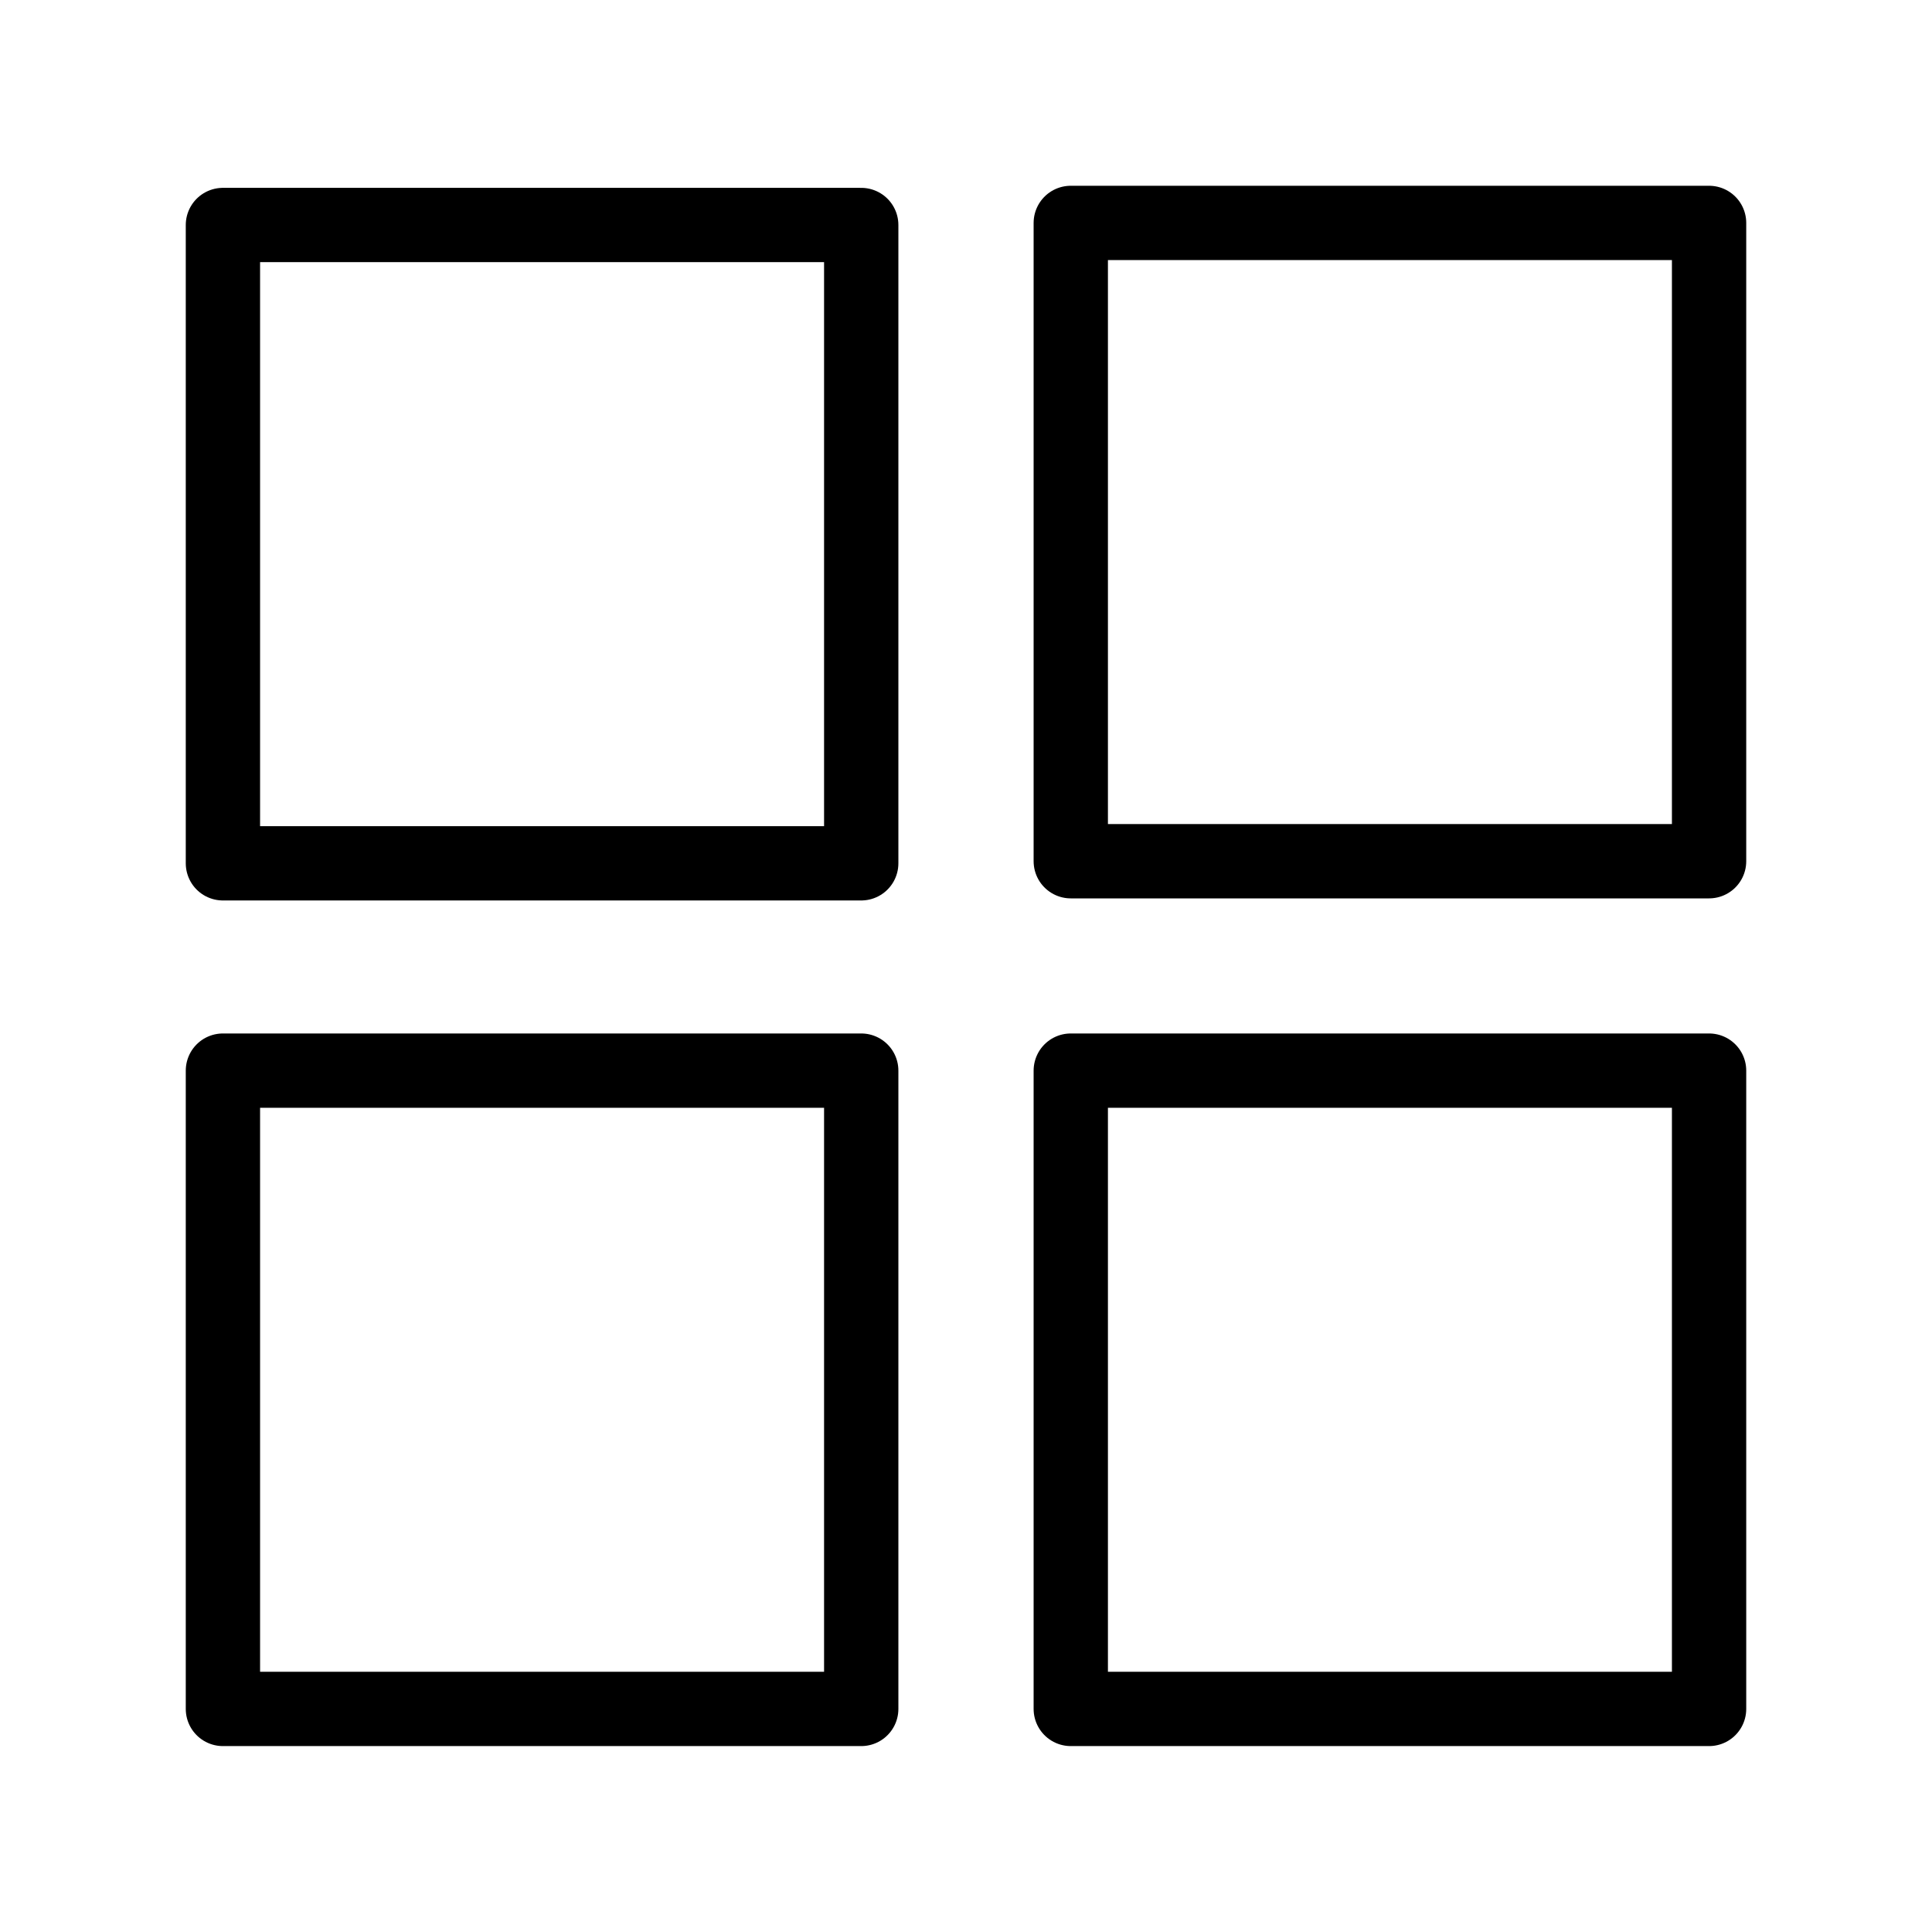
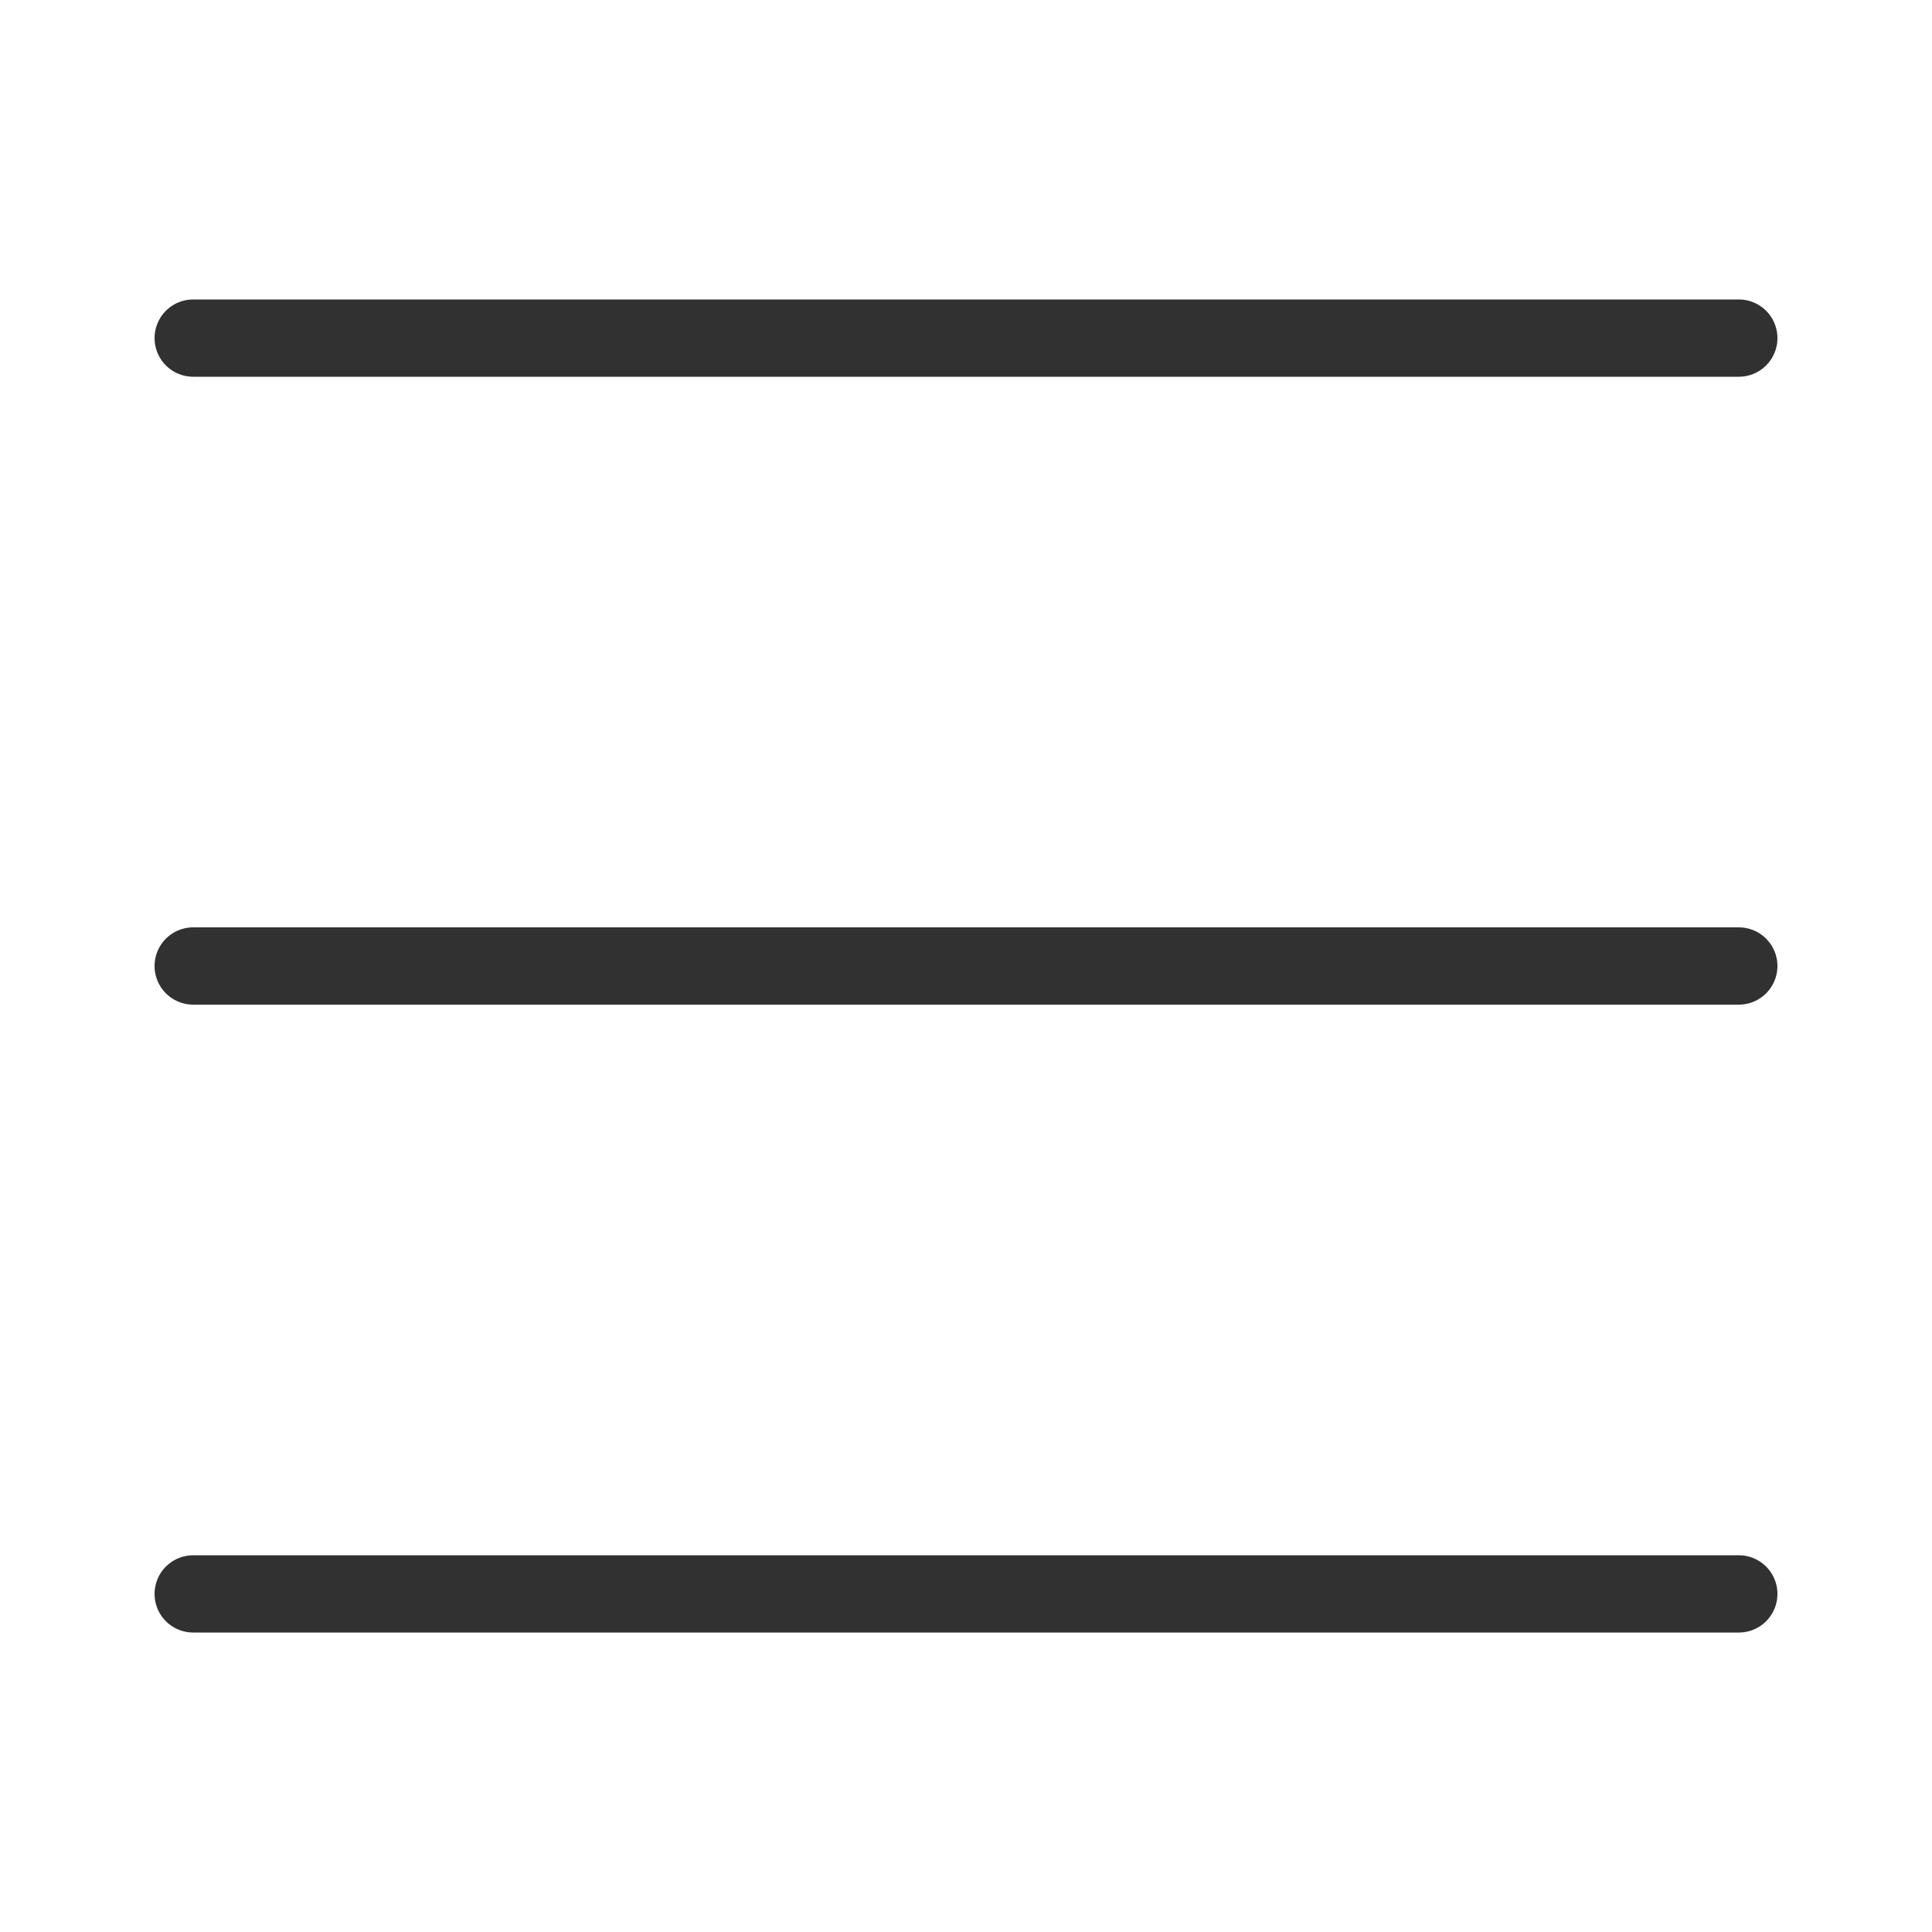
- <svg xmlns="http://www.w3.org/2000/svg" width="26" height="26" viewBox="0 0 26 26" fill="none">
-   <path d="M23 3H14.41V11.59H23V3Z" stroke="black" stroke-miterlimit="10" stroke-linecap="round" stroke-linejoin="round" />
-   <path d="M11.59 3.028H3V11.618H11.59V3.028Z" stroke="black" stroke-miterlimit="10" stroke-linecap="round" stroke-linejoin="round" />
-   <path d="M11.59 14.408H3V22.998H11.59V14.408Z" stroke="black" stroke-miterlimit="10" stroke-linecap="round" stroke-linejoin="round" />
-   <path d="M23 14.408H14.41V22.998H23V14.408Z" stroke="black" stroke-miterlimit="10" stroke-linecap="round" stroke-linejoin="round" />
+ <svg xmlns="http://www.w3.org/2000/svg" width="25" height="25" viewBox="0 0 25 25" fill="none">
+   <path d="M2.5 4.375H22.5" stroke="#313131" stroke-linecap="round" stroke-linejoin="round" />
+   <path d="M2.5 12.5H22.5" stroke="#313131" stroke-linecap="round" stroke-linejoin="round" />
+   <path d="M2.5 20.625H22.5" stroke="#313131" stroke-linecap="round" stroke-linejoin="round" />
</svg>
